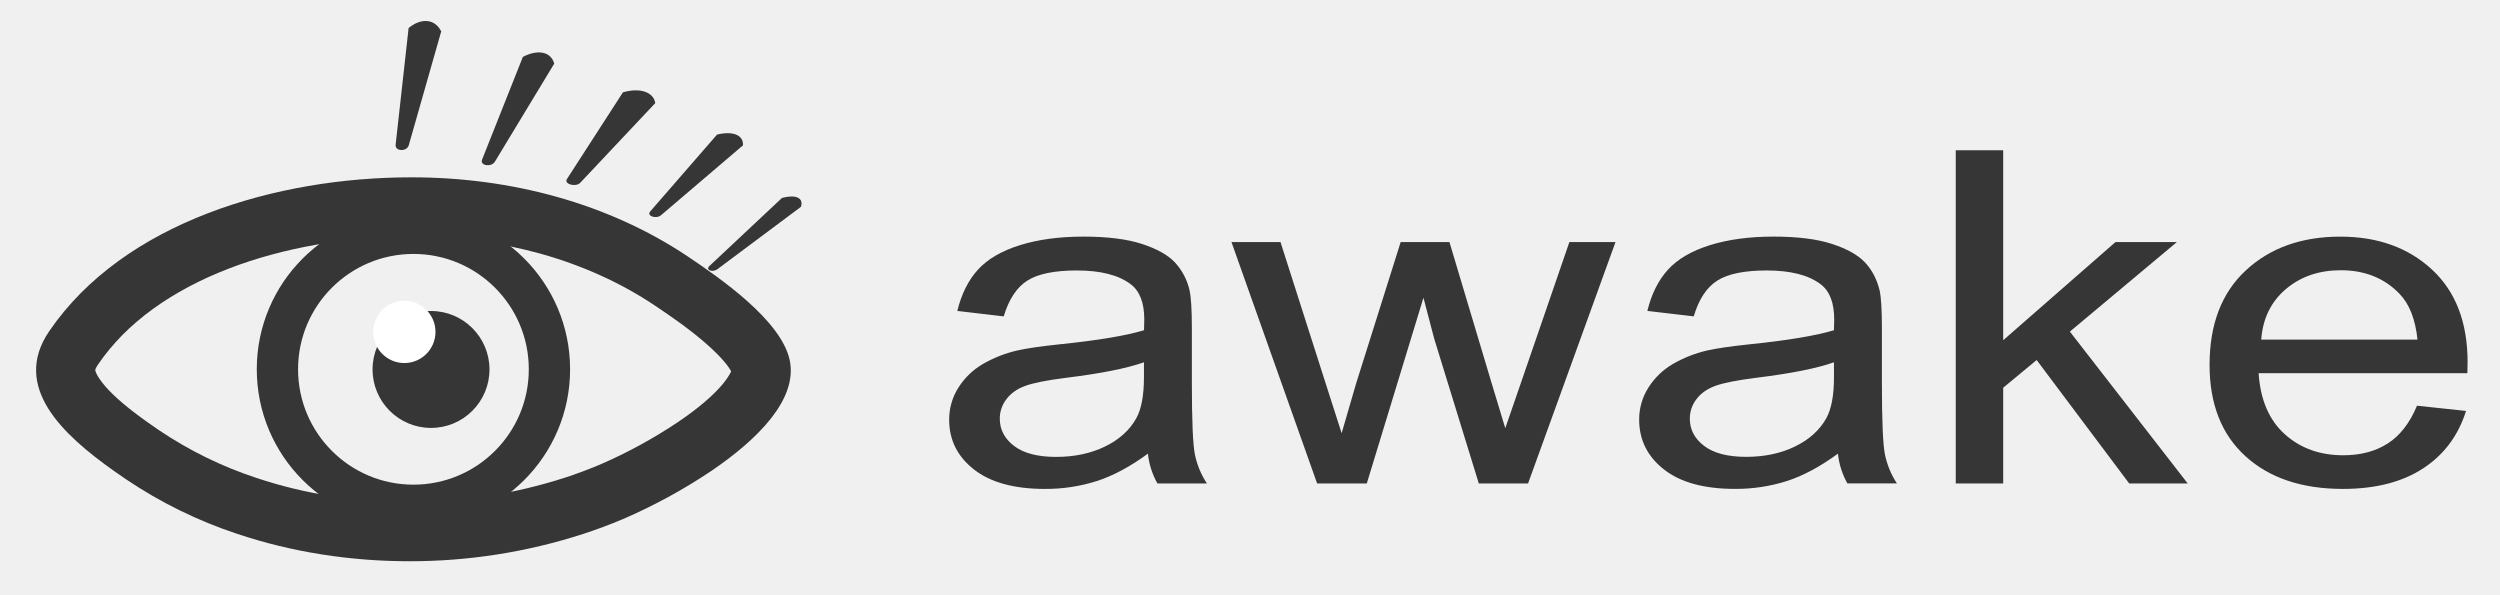
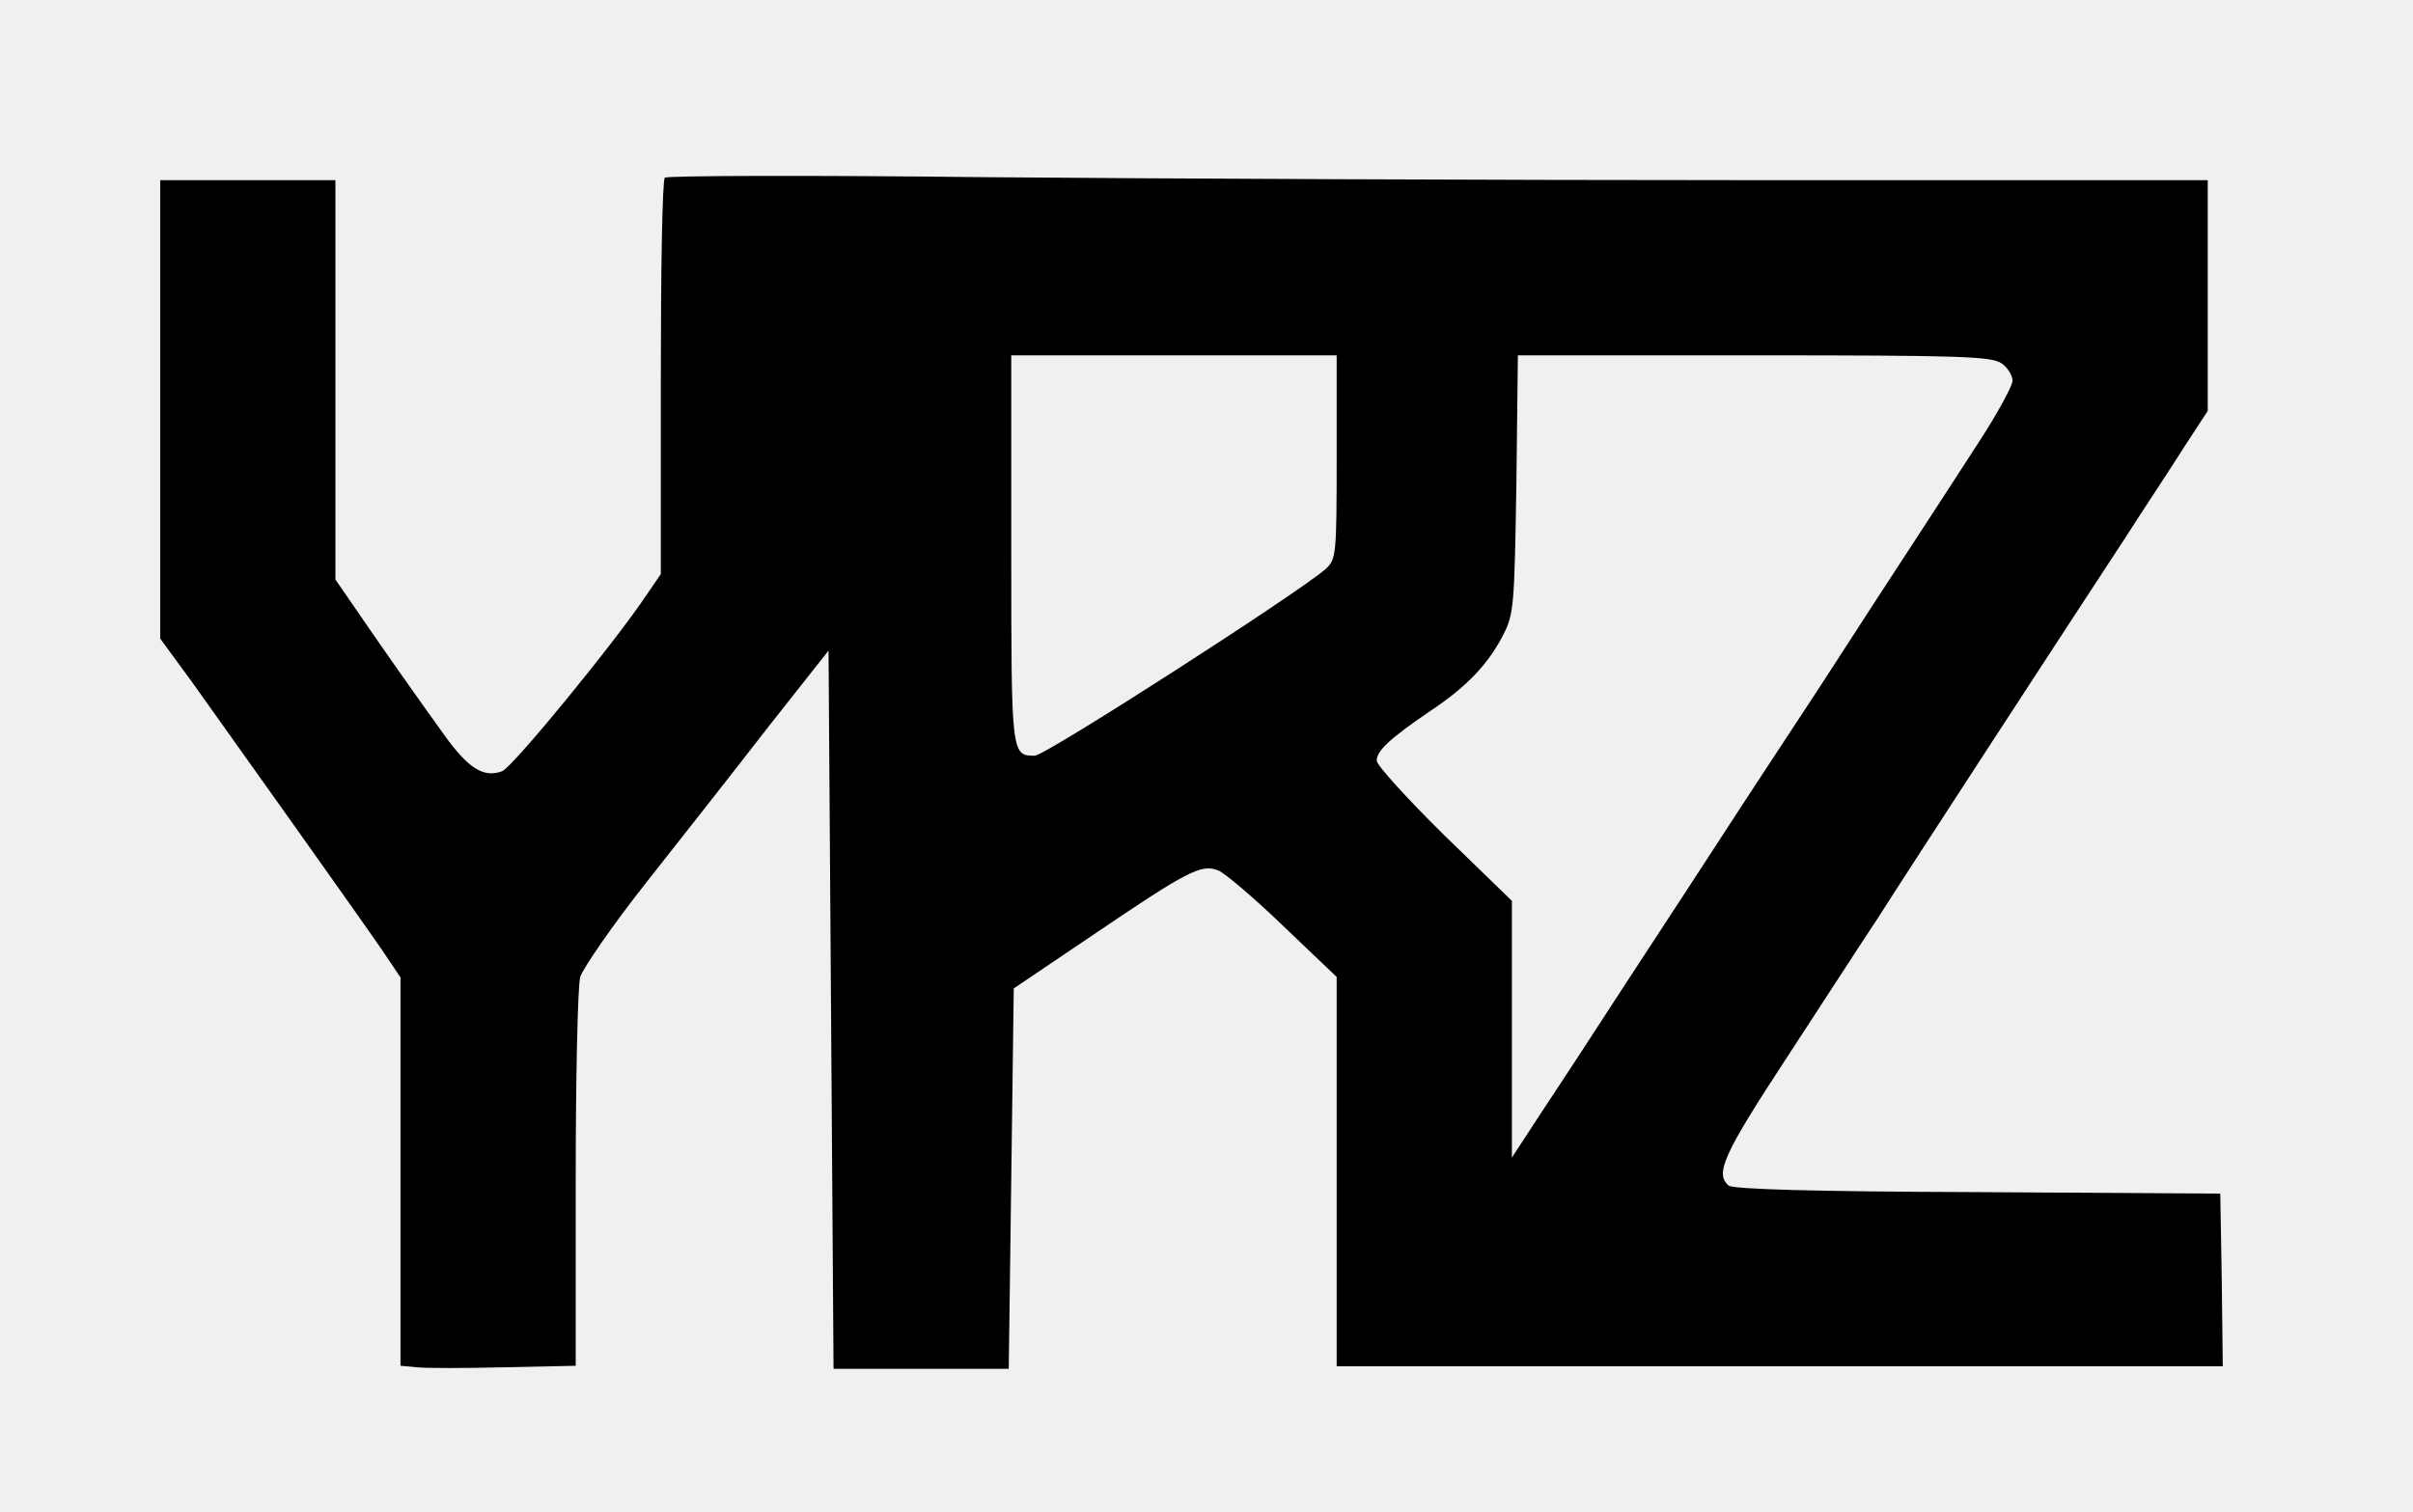
- <svg xmlns="http://www.w3.org/2000/svg" viewBox="0 0 2030 483">
-   <path d="M334.63 192a386.92 386.92 0 0 1 104.64 14.1c34 9.55 65.13 23.69 92.5 42 13.1 8.77 28.25 19.28 41.33 30.69 13.93 12.15 19 19.71 20.6 22.68-1.77 4.18-9.93 18.79-43.42 41.41a396.64 396.64 0 0 1-63.11 34.36c-9.31 3.93-18.92 7.52-28.61 10.68a411 411 0 0 1-126.22 19.78c-43.44 0-85.26-6.62-124.29-19.69a321 321 0 0 1-78.77-38.58 586.35 586.35 0 0 1-9.36-6.49c-15.84-11.23-27.12-20.82-34.48-29.31-7.76-9-8.12-13.13-8.12-13.16s.2-1.45 2.3-4.52c11.43-16.76 26.47-32 44.69-45.17C142 238 162.74 226.93 186 218c43.43-16.74 95.84-26 147.59-26h1.06m0-48h-1.06c-108.74 0-233 36.16-293.6 124.9C9 314.21 51.29 353.15 92.16 382.13c3.39 2.4 6.77 4.74 10.1 7a368.89 368.89 0 0 0 90.55 44.43c44.41 14.87 92 22.17 139.53 22.17a456.2 456.2 0 0 0 141.15-22.16q16.49-5.38 32.33-12.07a445 445 0 0 0 71.33-38.82c37.52-25.34 71.17-58.4 64-90.66C634 260 585 226 558.48 208.25 493.84 164.94 414.47 144 334.63 144z" fill="#363636" />
-   <circle cx="349.99" cy="300" r="47.47" fill="#363636" />
-   <circle cx="328.32" cy="269.5" r="25.29" fill="#fff" />
-   <path d="M650.37 167.94l-67.79 50.6c-4.05 3-10 .72-6.56-2.53l59-55.33h.05c11.06-2.9 17.41-.06 15.41 6.89zM603.32 118l-66.53 56.74c-4 3.39-12 .6-8.81-3.07l54.27-62.4h.06c12.57-3.09 21.24.33 21 8.29zM532.11 83.67l-60.92 64.71c-3.64 3.87-13.51 1.11-10.84-3l45.48-70.43h.07c13.5-3.87 24.27-.46 26.1 8.27zM450.06 51.63l-48.19 79.63c-2.87 4.76-12.38 3.29-10.44-1.61l33.14-83.47h.06c12-6.28 22.44-4.24 25.26 5zM358.29 25.41l-26.35 92.47c-1.57 5.53-11.31 5.14-10.69-.42l10.54-94.72c10.17-8.34 21-7.45 26.15 2.16z" fill="#363636" />
-   <circle cx="335.71" cy="299.87" r="110.44" fill="none" stroke="#363636" stroke-miterlimit="10" stroke-width="33.535" />
-   <path d="M932.1 368.37q-21.4 15.69-41.19 22.15a136.37 136.37 0 0 1-42.49 6.48q-37.42 0-57.57-15.8t-20.12-40.33a47.9 47.9 0 0 1 7.6-26.29 57.89 57.89 0 0 1 19.91-19.1A101.15 101.15 0 0 1 826 284.59q11.34-2.58 34.24-5 46.66-4.78 68.7-11.44c.14-4.55.22-7.44.22-8.67q0-20.3-10.92-28.61-14.76-11.25-43.87-11.25-27.18 0-40.13 8.21T815 256.9l-37.67-4.42q5.13-20.86 16.91-33.68t34-19.75q22.25-6.92 51.57-6.92 29.11 0 47.3 5.9t26.75 14.86a49.29 49.29 0 0 1 12 22.61q1.92 8.49 1.93 30.63v44.29q0 46.33 2.46 58.6a67.46 67.46 0 0 0 9.75 23.53h-40.19a63.21 63.21 0 0 1-7.71-24.18zm-3.21-74.19q-21 7.4-62.92 12.55-23.75 3-33.6 6.65t-15.19 10.79a25.61 25.61 0 0 0-5.35 15.83q0 13.29 11.66 22.15t34.14 8.85q22.25 0 39.59-8.4t25.47-23q6.19-11.25 6.2-33.22zM1069.5 392.55l-69.55-196h39.81l36.16 113.13 13.49 42.07q.85-3.13 11.77-40.41l36.17-114.79h39.59l34 113.68 11.34 37.46 13.06-37.83 39-113.31h37.45l-71 196h-40l-36.17-117.38-8.78-33.4-46 150.78zM1492.4 368.37q-21.4 15.69-41.2 22.15a136.3 136.3 0 0 1-42.48 6.46q-37.46 0-57.57-15.78T1331 340.87a47.82 47.82 0 0 1 7.6-26.29 57.86 57.86 0 0 1 19.9-19.1 101.35 101.35 0 0 1 27.72-10.89q11.34-2.58 34.24-5 46.66-4.78 68.7-11.44c.14-4.55.22-7.44.22-8.67q0-20.3-10.92-28.61-14.76-11.25-43.87-11.25-27.18 0-40.13 8.21t-19.15 29.06l-37.67-4.42q5.13-20.86 16.91-33.68t34-19.75q22.26-6.92 51.58-6.92 29.1 0 47.3 5.9t26.75 14.86q8.57 9 12 22.61 1.92 8.49 1.92 30.63v44.29q0 46.33 2.47 58.6a67.46 67.46 0 0 0 9.73 23.53h-40.23a63 63 0 0 1-7.67-24.17zm-3.21-74.19q-21 7.4-62.92 12.55-23.76 3-33.6 6.65t-15.19 10.79a25.61 25.61 0 0 0-5.35 15.78q0 13.29 11.66 22.15t34.13 8.86q22.26 0 39.6-8.4t25.47-23q6.19-11.25 6.2-33.22zM1588.07 392.55V122h38.52v154.28l91.17-79.72h49.87l-86.89 72.71 95.67 123.28h-47.52l-75.12-100.21-27.18 22.51v77.7zM1962.6 329.43l39.81 4.25q-9.42 30.07-34.89 46.69T1902.46 397q-49.86 0-79.08-26.49t-29.21-74.28q0-49.45 29.53-76.77t76.62-27.31q45.59 0 74.48 26.76t28.89 75.29c0 2-.07 4.93-.21 8.86H1834q2.13 32.29 21.18 49.46t47.52 17.16q21.18 0 36.16-9.59t23.74-30.66zm-126.48-53.7H1963q-2.57-24.74-14.55-37.1-18.42-19.19-47.73-19.19-26.54 0-44.62 15.32t-19.98 40.97z" fill="#363636" />
+ <svg xmlns="http://www.w3.org/2000/svg" version="1.0" width="482pt" height="302pt" viewBox="0 0 482 302" preserveAspectRatio="xMidYMid meet">
+   <g transform="translate(0,302) scale(0.1,-0.1)" fill="#000000" stroke="none">
+     <path d="M1328 2665 c-5 -5 -8 -185 -8 -400 l0 -392 -28 -41 c-64 -96 -268 -345 -289 -353 -37 -14 -68 6 -116 73 -64 89 -130 183 -177 252 l-40 58 0 399 0 399 -175 0 -175 0 0 -458 0 -458 63 -86 c85 -119 334 -469 380 -536 l37 -55 0 -388 0 -388 33 -3 c17 -2 96 -2 175 0 l142 3 0 372 c0 205 4 387 9 405 6 18 65 104 133 190 68 86 178 226 243 310 l120 152 5 -717 5 -718 175 0 175 0 5 380 5 380 160 108 c186 126 214 141 248 128 13 -5 72 -55 130 -111 l107 -102 0 -389 0 -389 885 0 885 0 -2 172 -3 173 -484 3 c-337 1 -488 6 -498 13 -28 24 -10 63 115 254 70 107 152 234 184 282 66 104 390 601 493 758 39 61 93 142 118 182 l47 72 0 230 0 231 -908 0 c-500 0 -1192 3 -1538 6 -346 4 -632 3 -636 -1z m1342 -558 c0 -198 -1 -204 -22 -224 -55 -48 -560 -373 -581 -373 -47 0 -47 1 -47 412 l0 388 325 0 325 0 0 -203z m1328 187 c12 -8 22 -24 22 -35 0 -10 -30 -65 -67 -122 -36 -56 -100 -154 -141 -217 -41 -63 -100 -153 -130 -200 -30 -47 -101 -155 -157 -240 -56 -85 -123 -189 -150 -230 -27 -41 -87 -133 -134 -205 -46 -71 -115 -177 -153 -234 l-68 -104 0 256 0 257 -135 131 c-74 73 -135 140 -135 149 0 20 26 44 105 98 74 49 116 93 147 152 22 43 23 56 27 303 l3 257 472 0 c411 0 474 -2 494 -16z" />
+   </g>
</svg>
